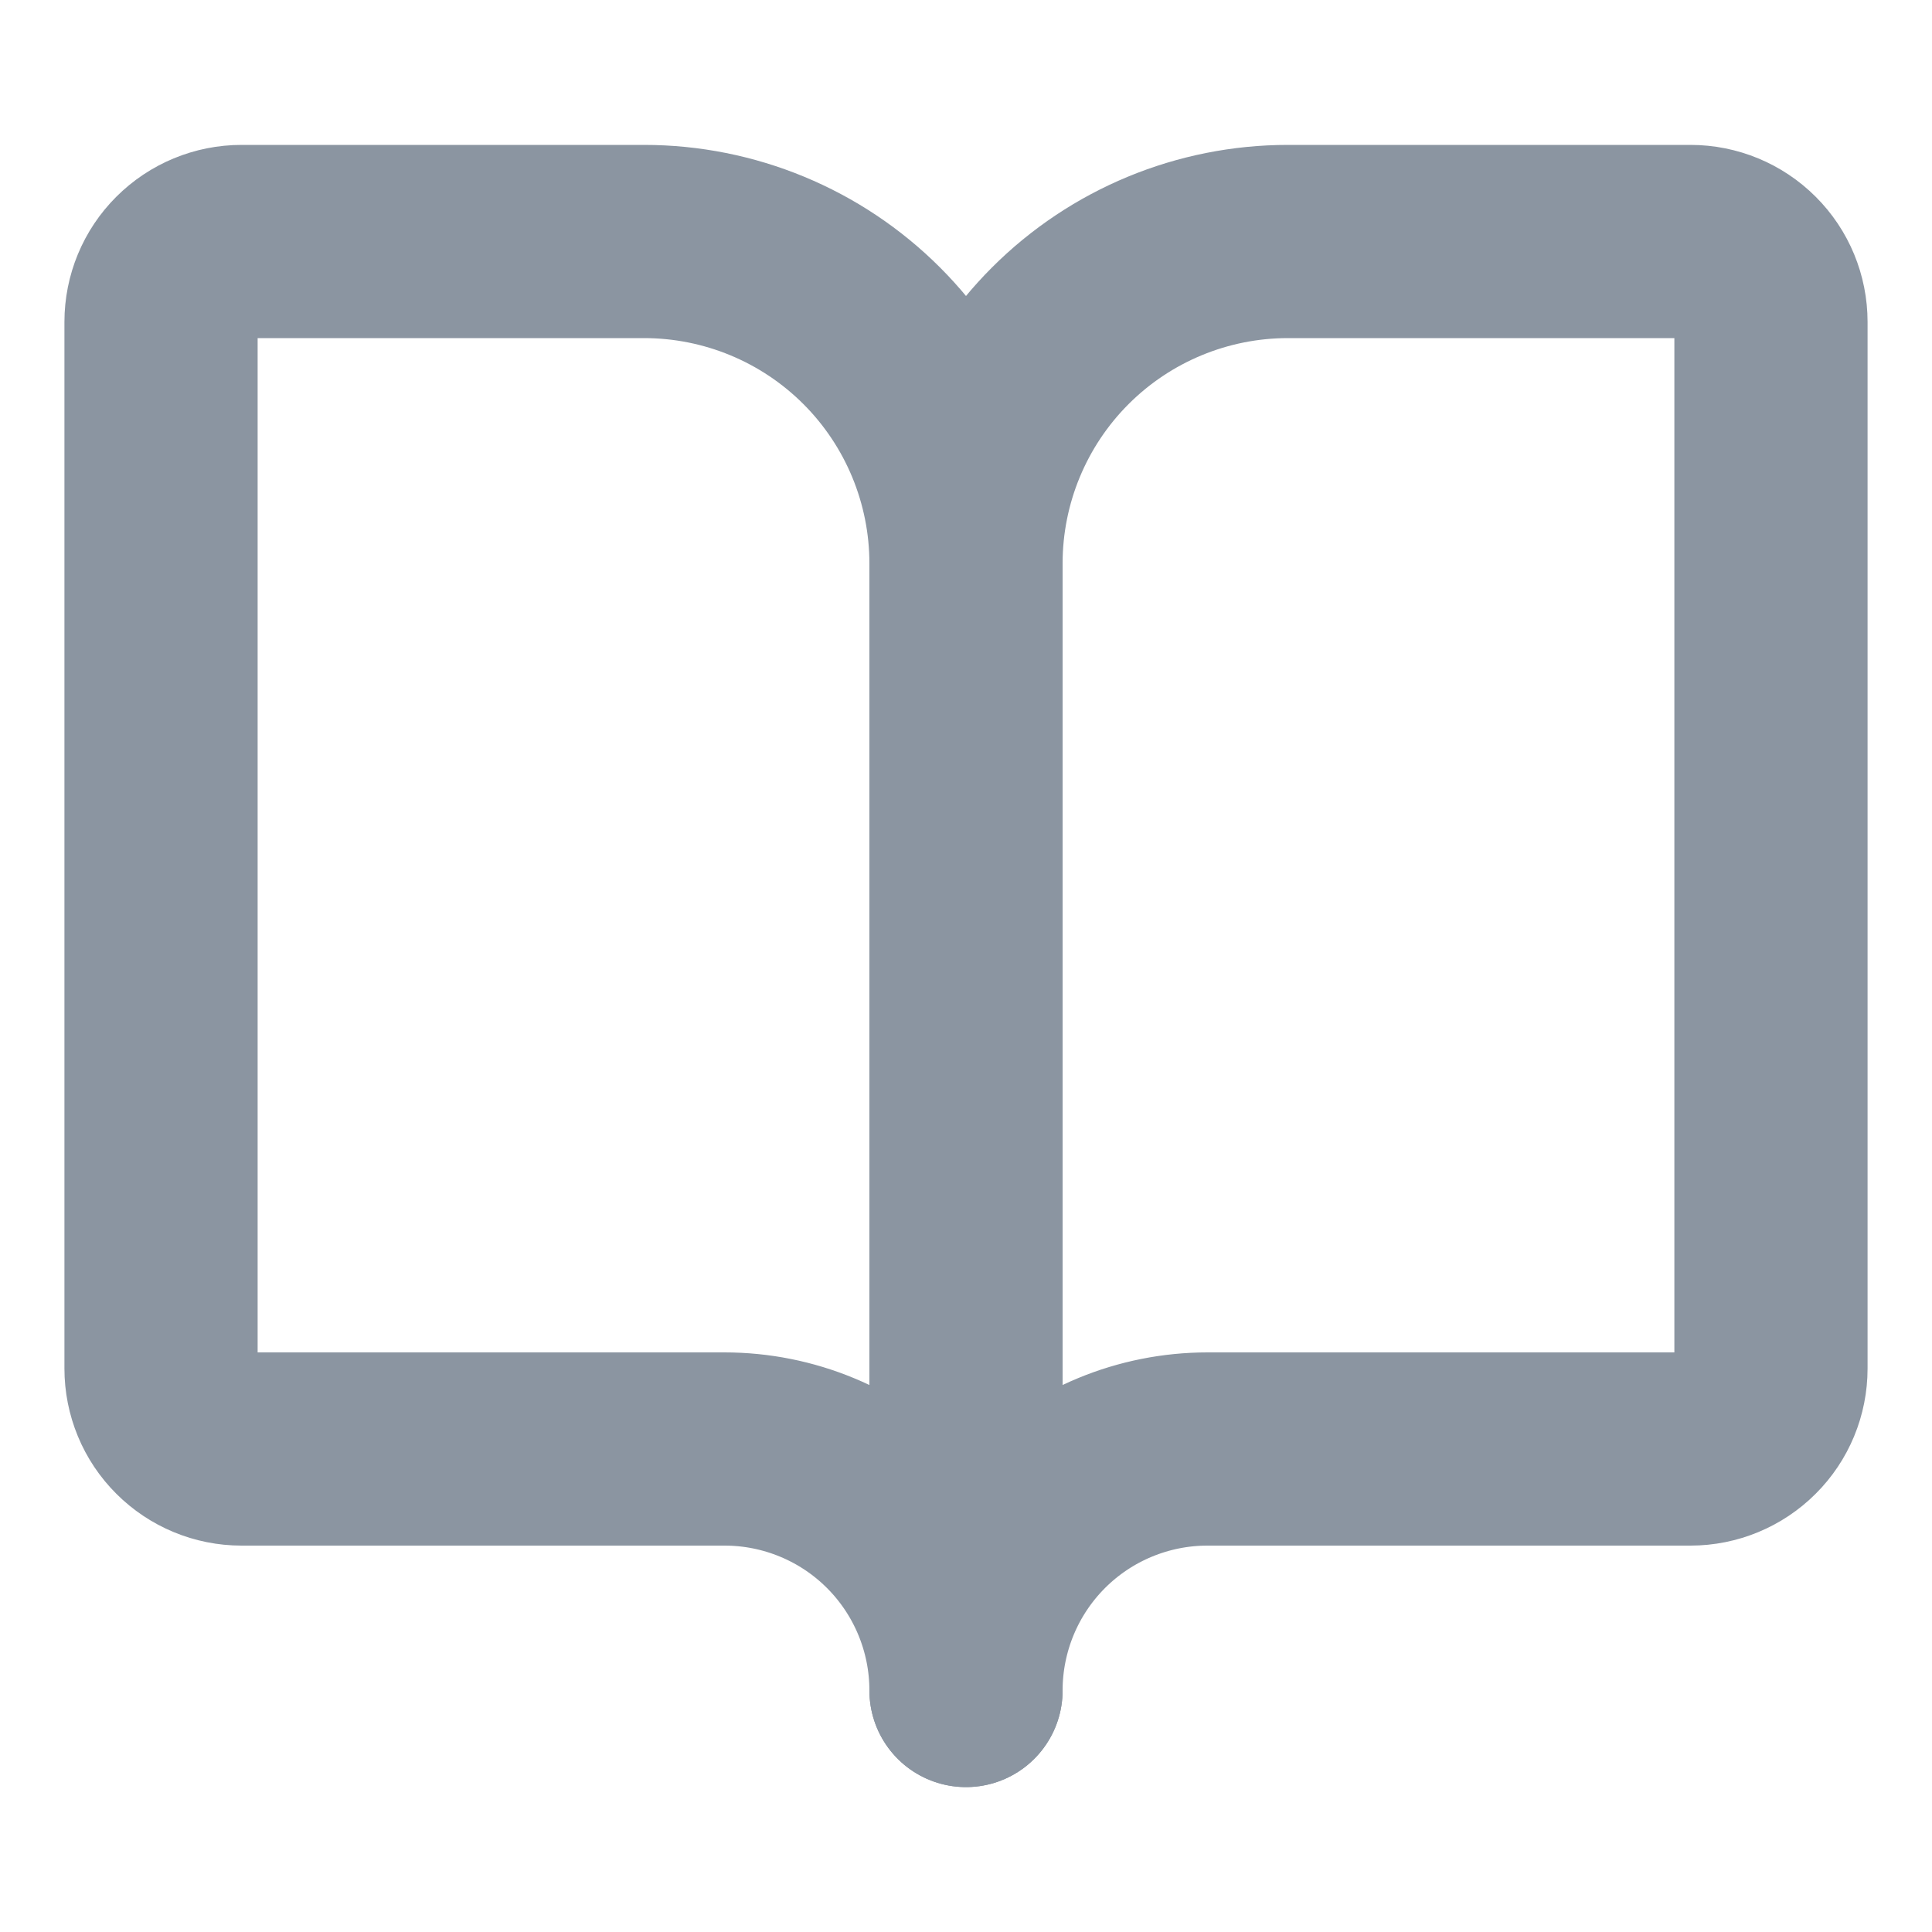
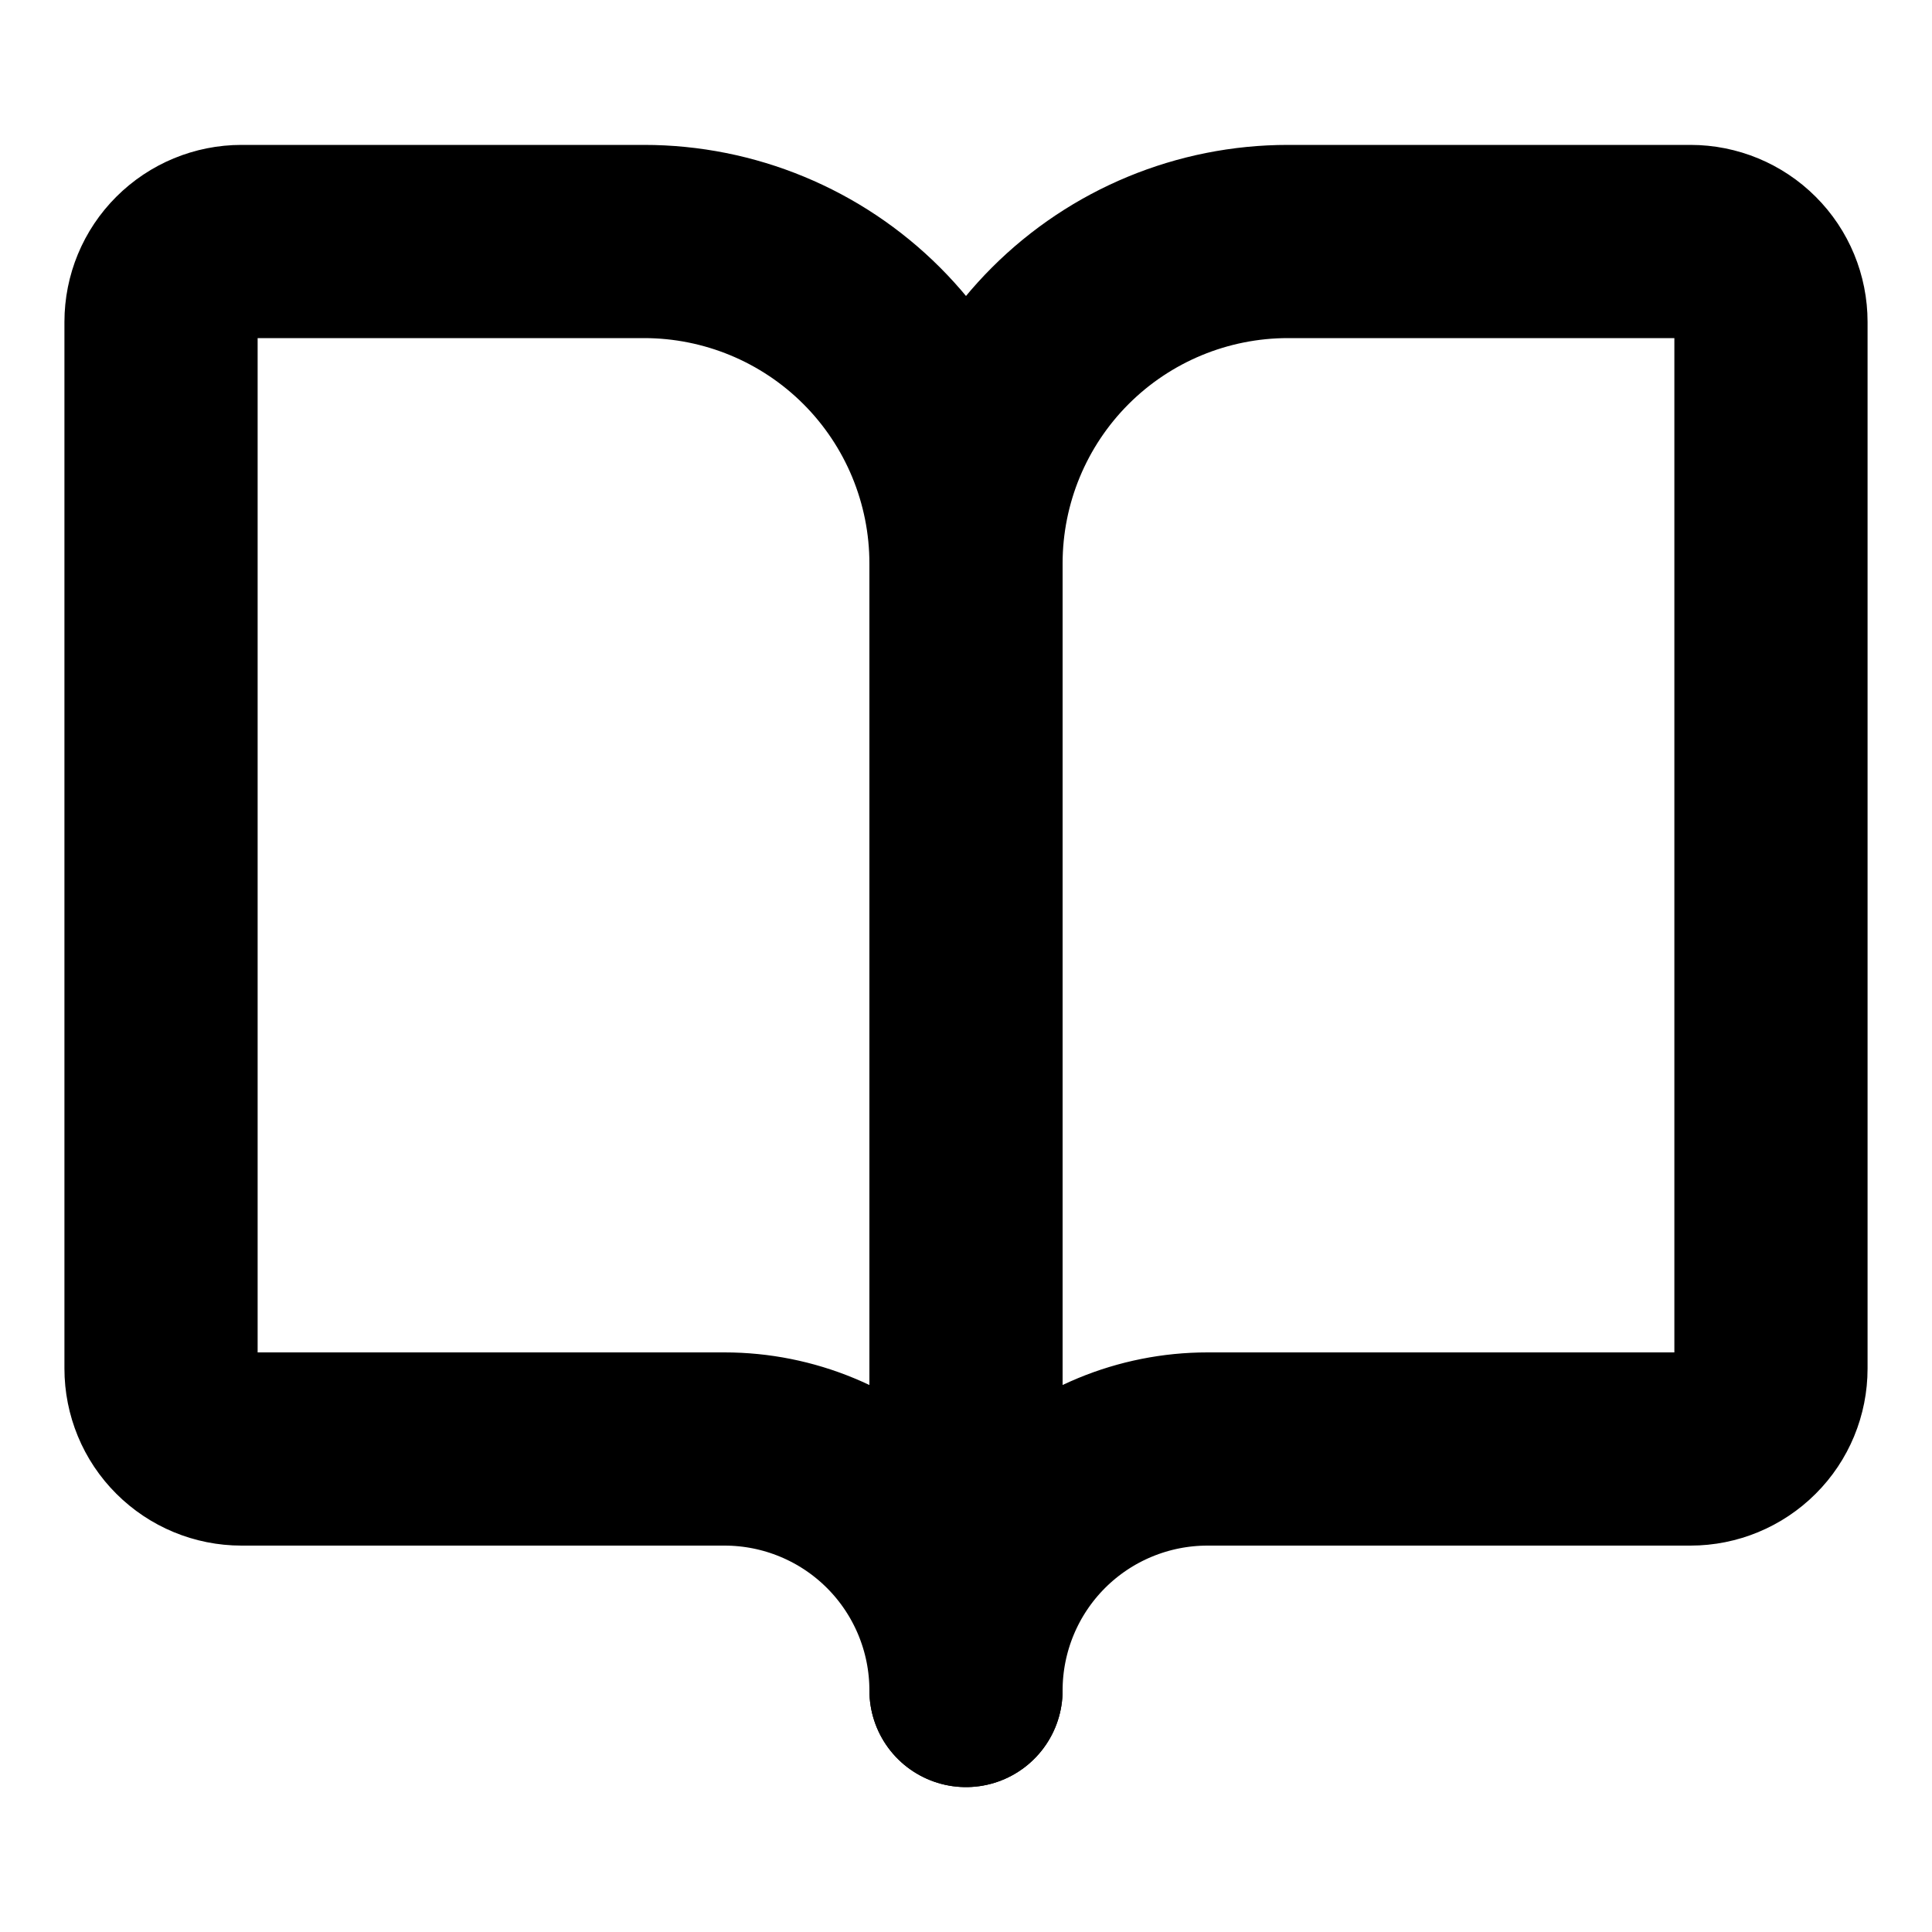
<svg xmlns="http://www.w3.org/2000/svg" width="20" height="20" viewBox="0 0 20 20" fill="none">
-   <path d="M10 5.833V17.5" stroke="#8B95A1" stroke-width="2" stroke-linecap="round" stroke-linejoin="round" />
-   <path d="M2.5 15C2.279 15 2.067 14.912 1.911 14.756C1.754 14.6 1.667 14.388 1.667 14.167V3.333C1.667 3.112 1.754 2.9 1.911 2.744C2.067 2.588 2.279 2.5 2.5 2.5H6.667C7.551 2.5 8.399 2.851 9.024 3.476C9.649 4.101 10 4.949 10 5.833C10 4.949 10.351 4.101 10.976 3.476C11.601 2.851 12.449 2.5 13.333 2.5H17.5C17.721 2.5 17.933 2.588 18.089 2.744C18.246 2.9 18.333 3.112 18.333 3.333V14.167C18.333 14.388 18.246 14.6 18.089 14.756C17.933 14.912 17.721 15 17.5 15H12.5C11.837 15 11.201 15.263 10.732 15.732C10.263 16.201 10 16.837 10 17.5C10 16.837 9.737 16.201 9.268 15.732C8.799 15.263 8.163 15 7.5 15H2.5Z" stroke="#8B95A1" stroke-width="2" stroke-linecap="round" stroke-linejoin="round" />
+   <path d="M10 5.833V17.5" stroke="currentColor" stroke-width="2" stroke-linecap="round" stroke-linejoin="round" />
+   <path d="M2.5 15C2.279 15 2.067 14.912 1.911 14.756C1.754 14.6 1.667 14.388 1.667 14.167V3.333C1.667 3.112 1.754 2.9 1.911 2.744C2.067 2.588 2.279 2.5 2.5 2.5H6.667C7.551 2.5 8.399 2.851 9.024 3.476C9.649 4.101 10 4.949 10 5.833C10 4.949 10.351 4.101 10.976 3.476C11.601 2.851 12.449 2.5 13.333 2.5H17.5C17.721 2.5 17.933 2.588 18.089 2.744C18.246 2.9 18.333 3.112 18.333 3.333V14.167C18.333 14.388 18.246 14.6 18.089 14.756C17.933 14.912 17.721 15 17.5 15H12.5C11.837 15 11.201 15.263 10.732 15.732C10.263 16.201 10 16.837 10 17.5C10 16.837 9.737 16.201 9.268 15.732C8.799 15.263 8.163 15 7.5 15H2.5Z" stroke="currentColor" stroke-width="2" stroke-linecap="round" stroke-linejoin="round" />
</svg>
